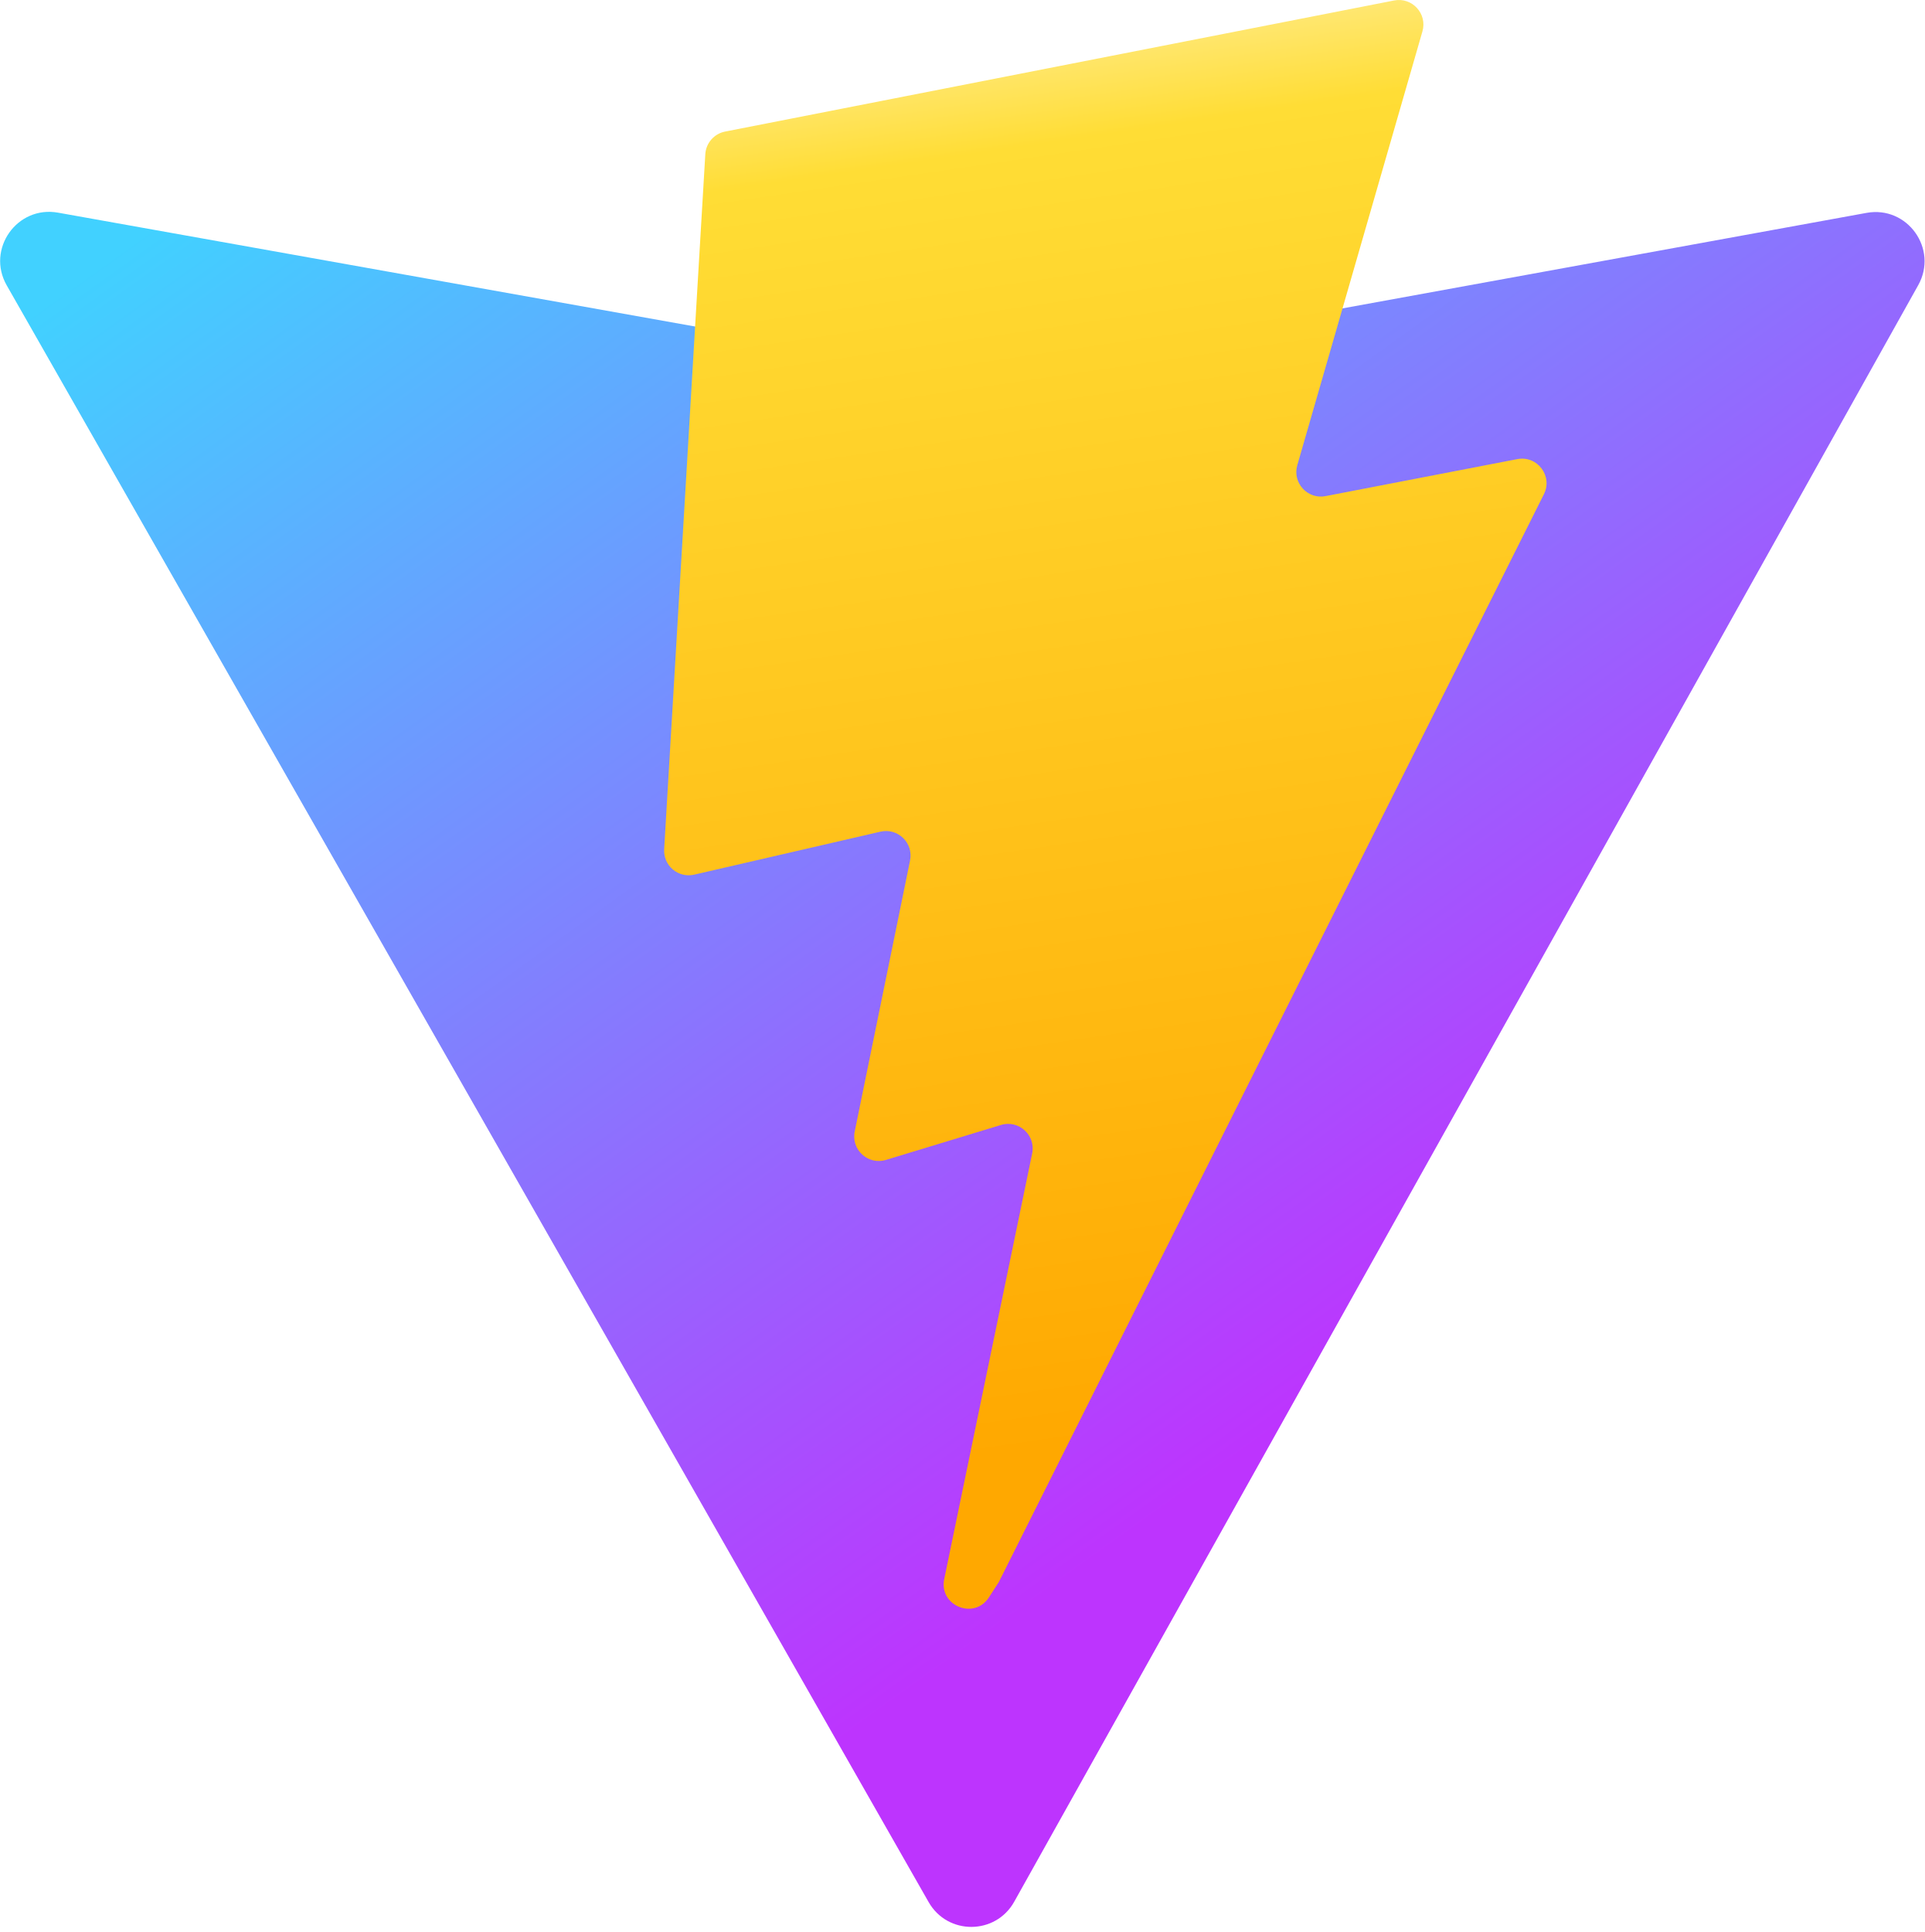
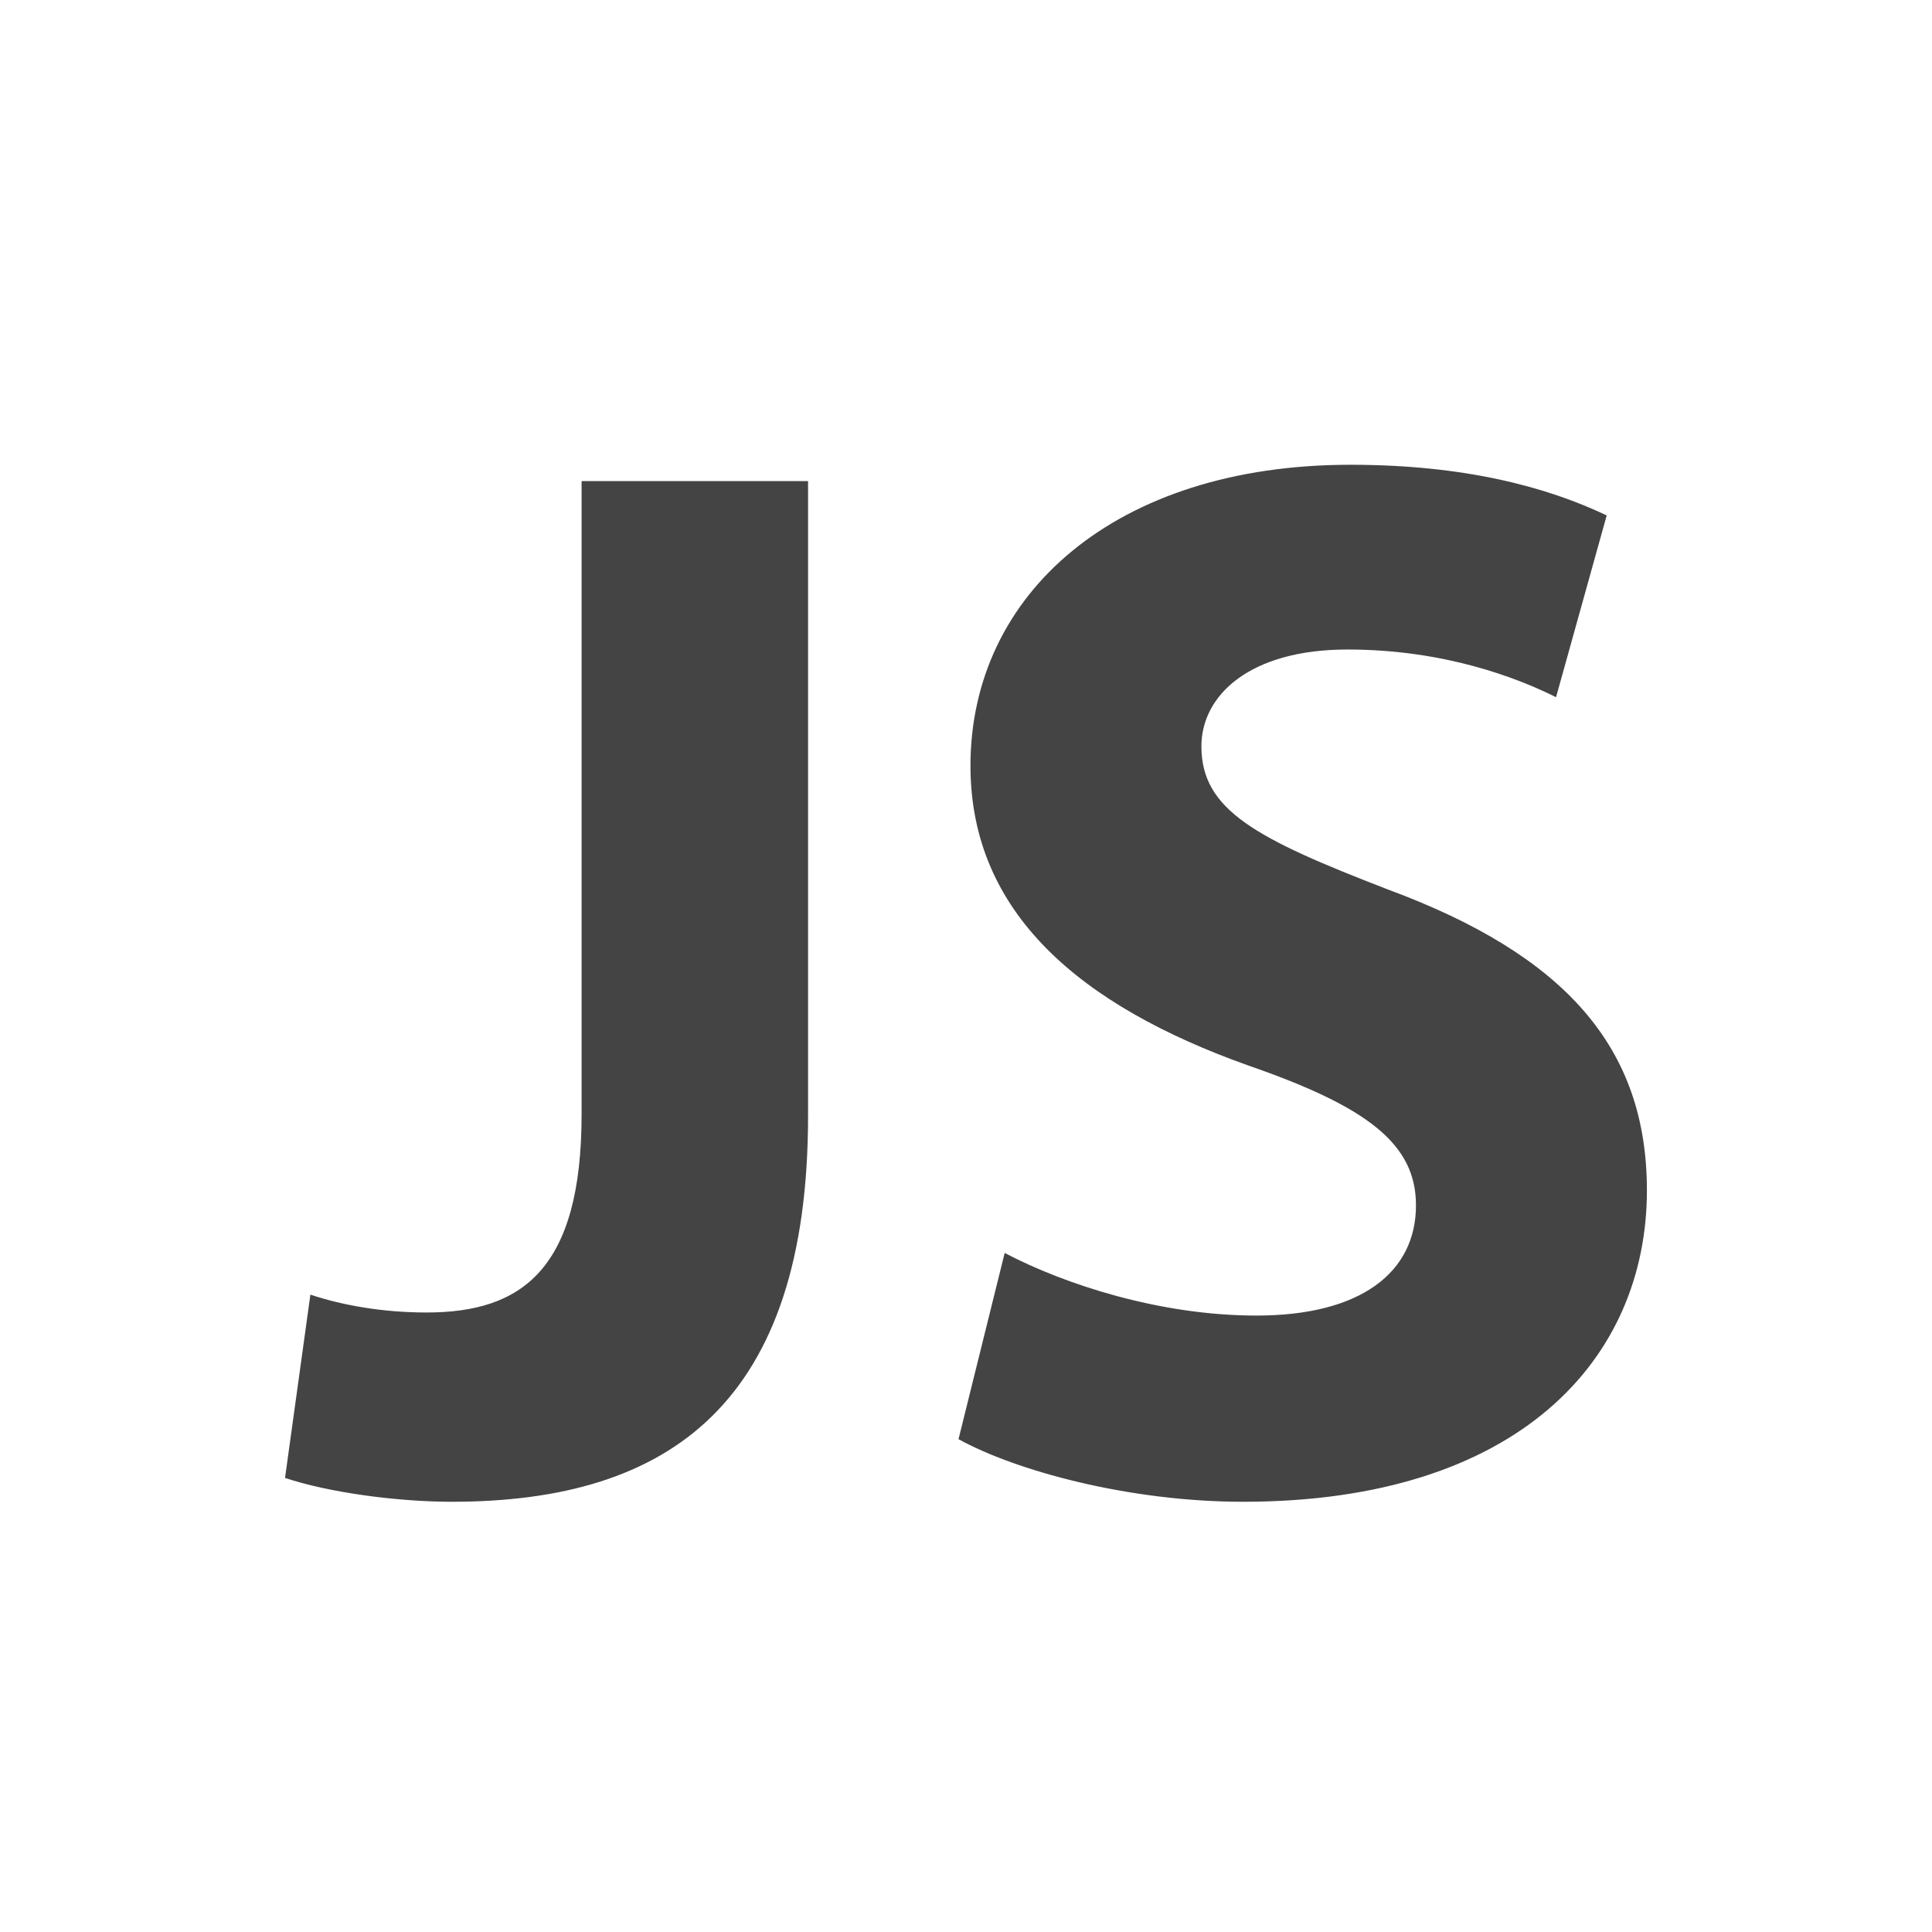
- <svg xmlns="http://www.w3.org/2000/svg" aria-hidden="true" role="img" class="iconify iconify--logos" width="31.88" height="32" preserveAspectRatio="xMidYMid meet" viewBox="0 0 256 257">
-   <defs>
-     <linearGradient id="IconifyId1813088fe1fbc01fb466" x1="-.828%" x2="57.636%" y1="7.652%" y2="78.411%">
-       <stop offset="0%" stop-color="#41D1FF" />
-       <stop offset="100%" stop-color="#BD34FE" />
-     </linearGradient>
-     <linearGradient id="IconifyId1813088fe1fbc01fb467" x1="43.376%" x2="50.316%" y1="2.242%" y2="89.03%">
-       <stop offset="0%" stop-color="#FFEA83" />
-       <stop offset="8.333%" stop-color="#FFDD35" />
-       <stop offset="100%" stop-color="#FFA800" />
-     </linearGradient>
-   </defs>
-   <path fill="url(#IconifyId1813088fe1fbc01fb466)" d="M255.153 37.938L134.897 252.976c-2.483 4.44-8.862 4.466-11.382.048L.875 37.958c-2.746-4.814 1.371-10.646 6.827-9.67l120.385 21.517a6.537 6.537 0 0 0 2.322-.004l117.867-21.483c5.438-.991 9.574 4.796 6.877 9.62Z" />
-   <path fill="url(#IconifyId1813088fe1fbc01fb467)" d="M185.432.063L96.44 17.501a3.268 3.268 0 0 0-2.634 3.014l-5.474 92.456a3.268 3.268 0 0 0 3.997 3.378l24.777-5.718c2.318-.535 4.413 1.507 3.936 3.838l-7.361 36.047c-.495 2.426 1.782 4.5 4.151 3.78l15.304-4.649c2.372-.72 4.652 1.36 4.15 3.788l-11.698 56.621c-.732 3.542 3.979 5.473 5.943 2.437l1.313-2.028l72.516-144.72c1.215-2.423-.88-5.186-3.54-4.672l-25.505 4.922c-2.396.462-4.435-1.77-3.759-4.114l16.646-57.705c.677-2.35-1.37-4.583-3.769-4.113Z" />
+ <svg xmlns="http://www.w3.org/2000/svg" width="800px" height="800px" viewBox="0 0 32 32" version="1.1">
+   <path fill="#444444" d="M9.633 7.968h3.751v10.514c0 4.738-2.271 6.392-5.899 6.392-0.888 0-2.024-0.148-2.764-0.395l0.42-3.036c0.518 0.173 1.185 0.296 1.925 0.296 1.58 0 2.567-0.716 2.567-3.282v-10.489zM16.641 20.753c0.987 0.518 2.567 1.037 4.171 1.037 1.728 0 2.641-0.716 2.641-1.826 0-1.012-0.79-1.629-2.789-2.32-2.764-0.987-4.59-2.517-4.59-4.961 0-2.838 2.394-4.985 6.293-4.985 1.9 0 3.258 0.37 4.245 0.839l-0.839 3.011c-0.642-0.321-1.851-0.79-3.455-0.79-1.629 0-2.419 0.765-2.419 1.604 0 1.061 0.913 1.53 3.085 2.369 2.937 1.086 4.294 2.616 4.294 4.985 0 2.789-2.122 5.158-6.688 5.158-1.9 0-3.776-0.518-4.714-1.037l0.765-3.085z" />
</svg>
